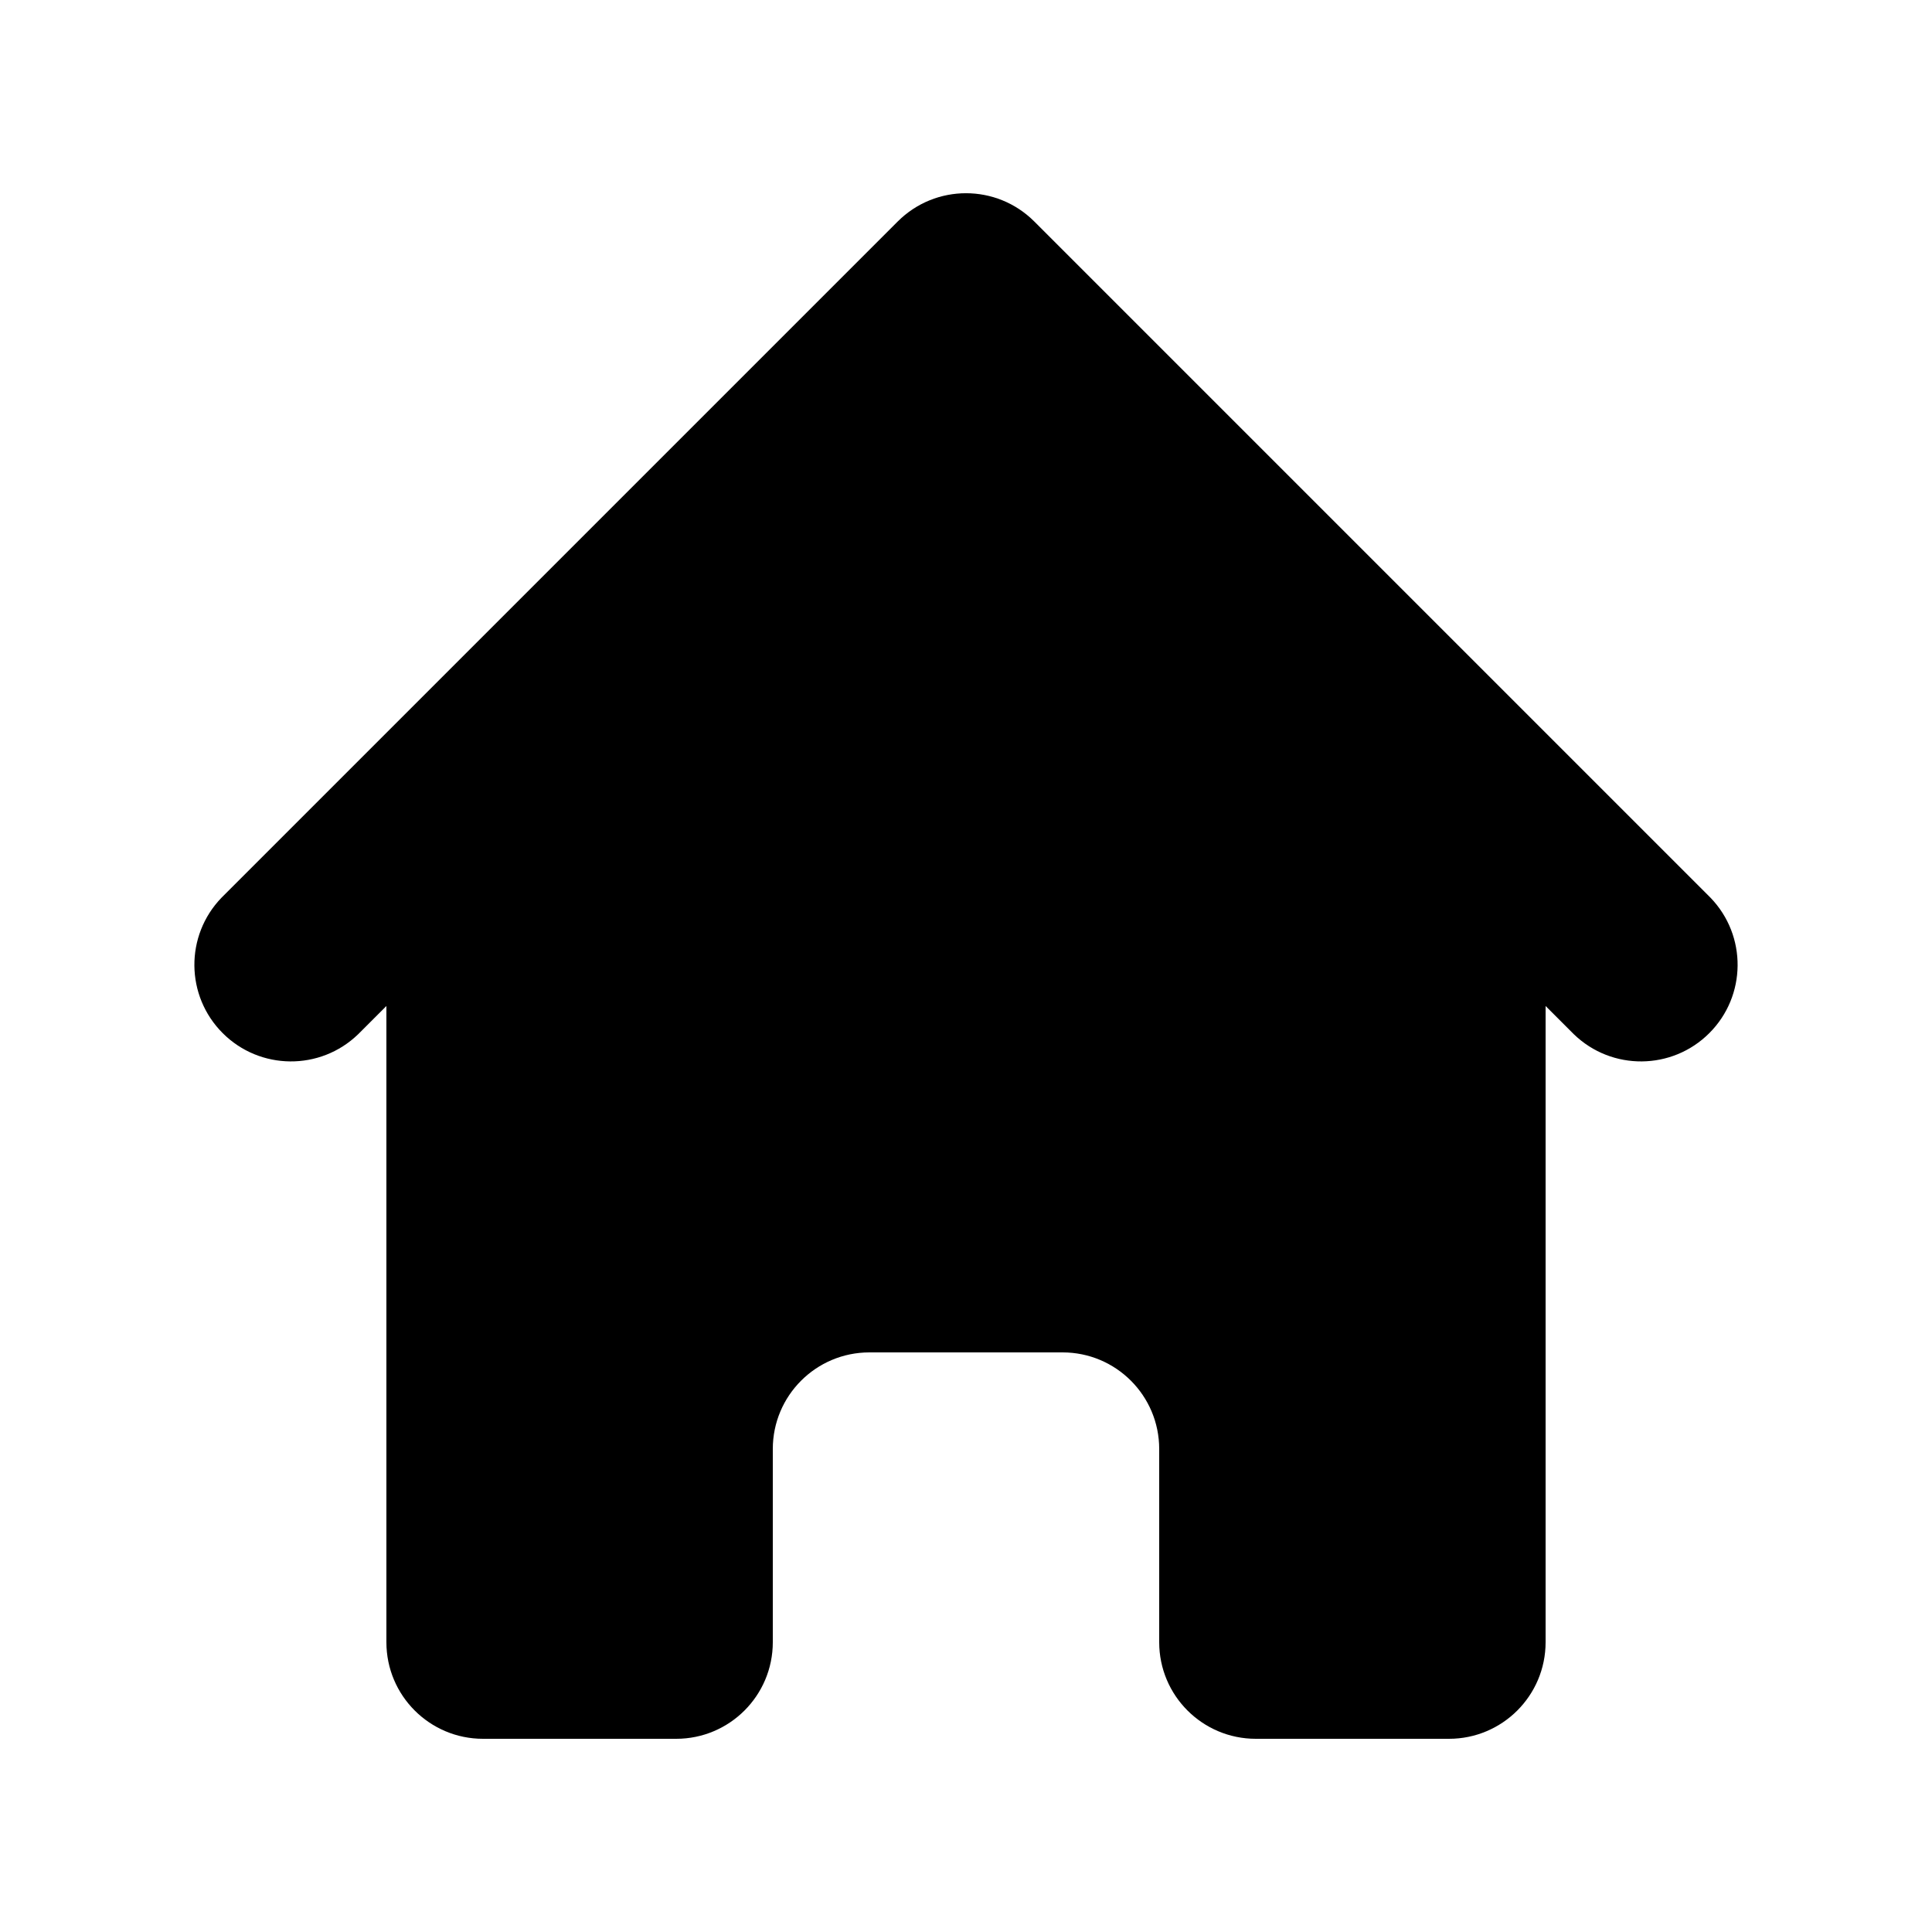
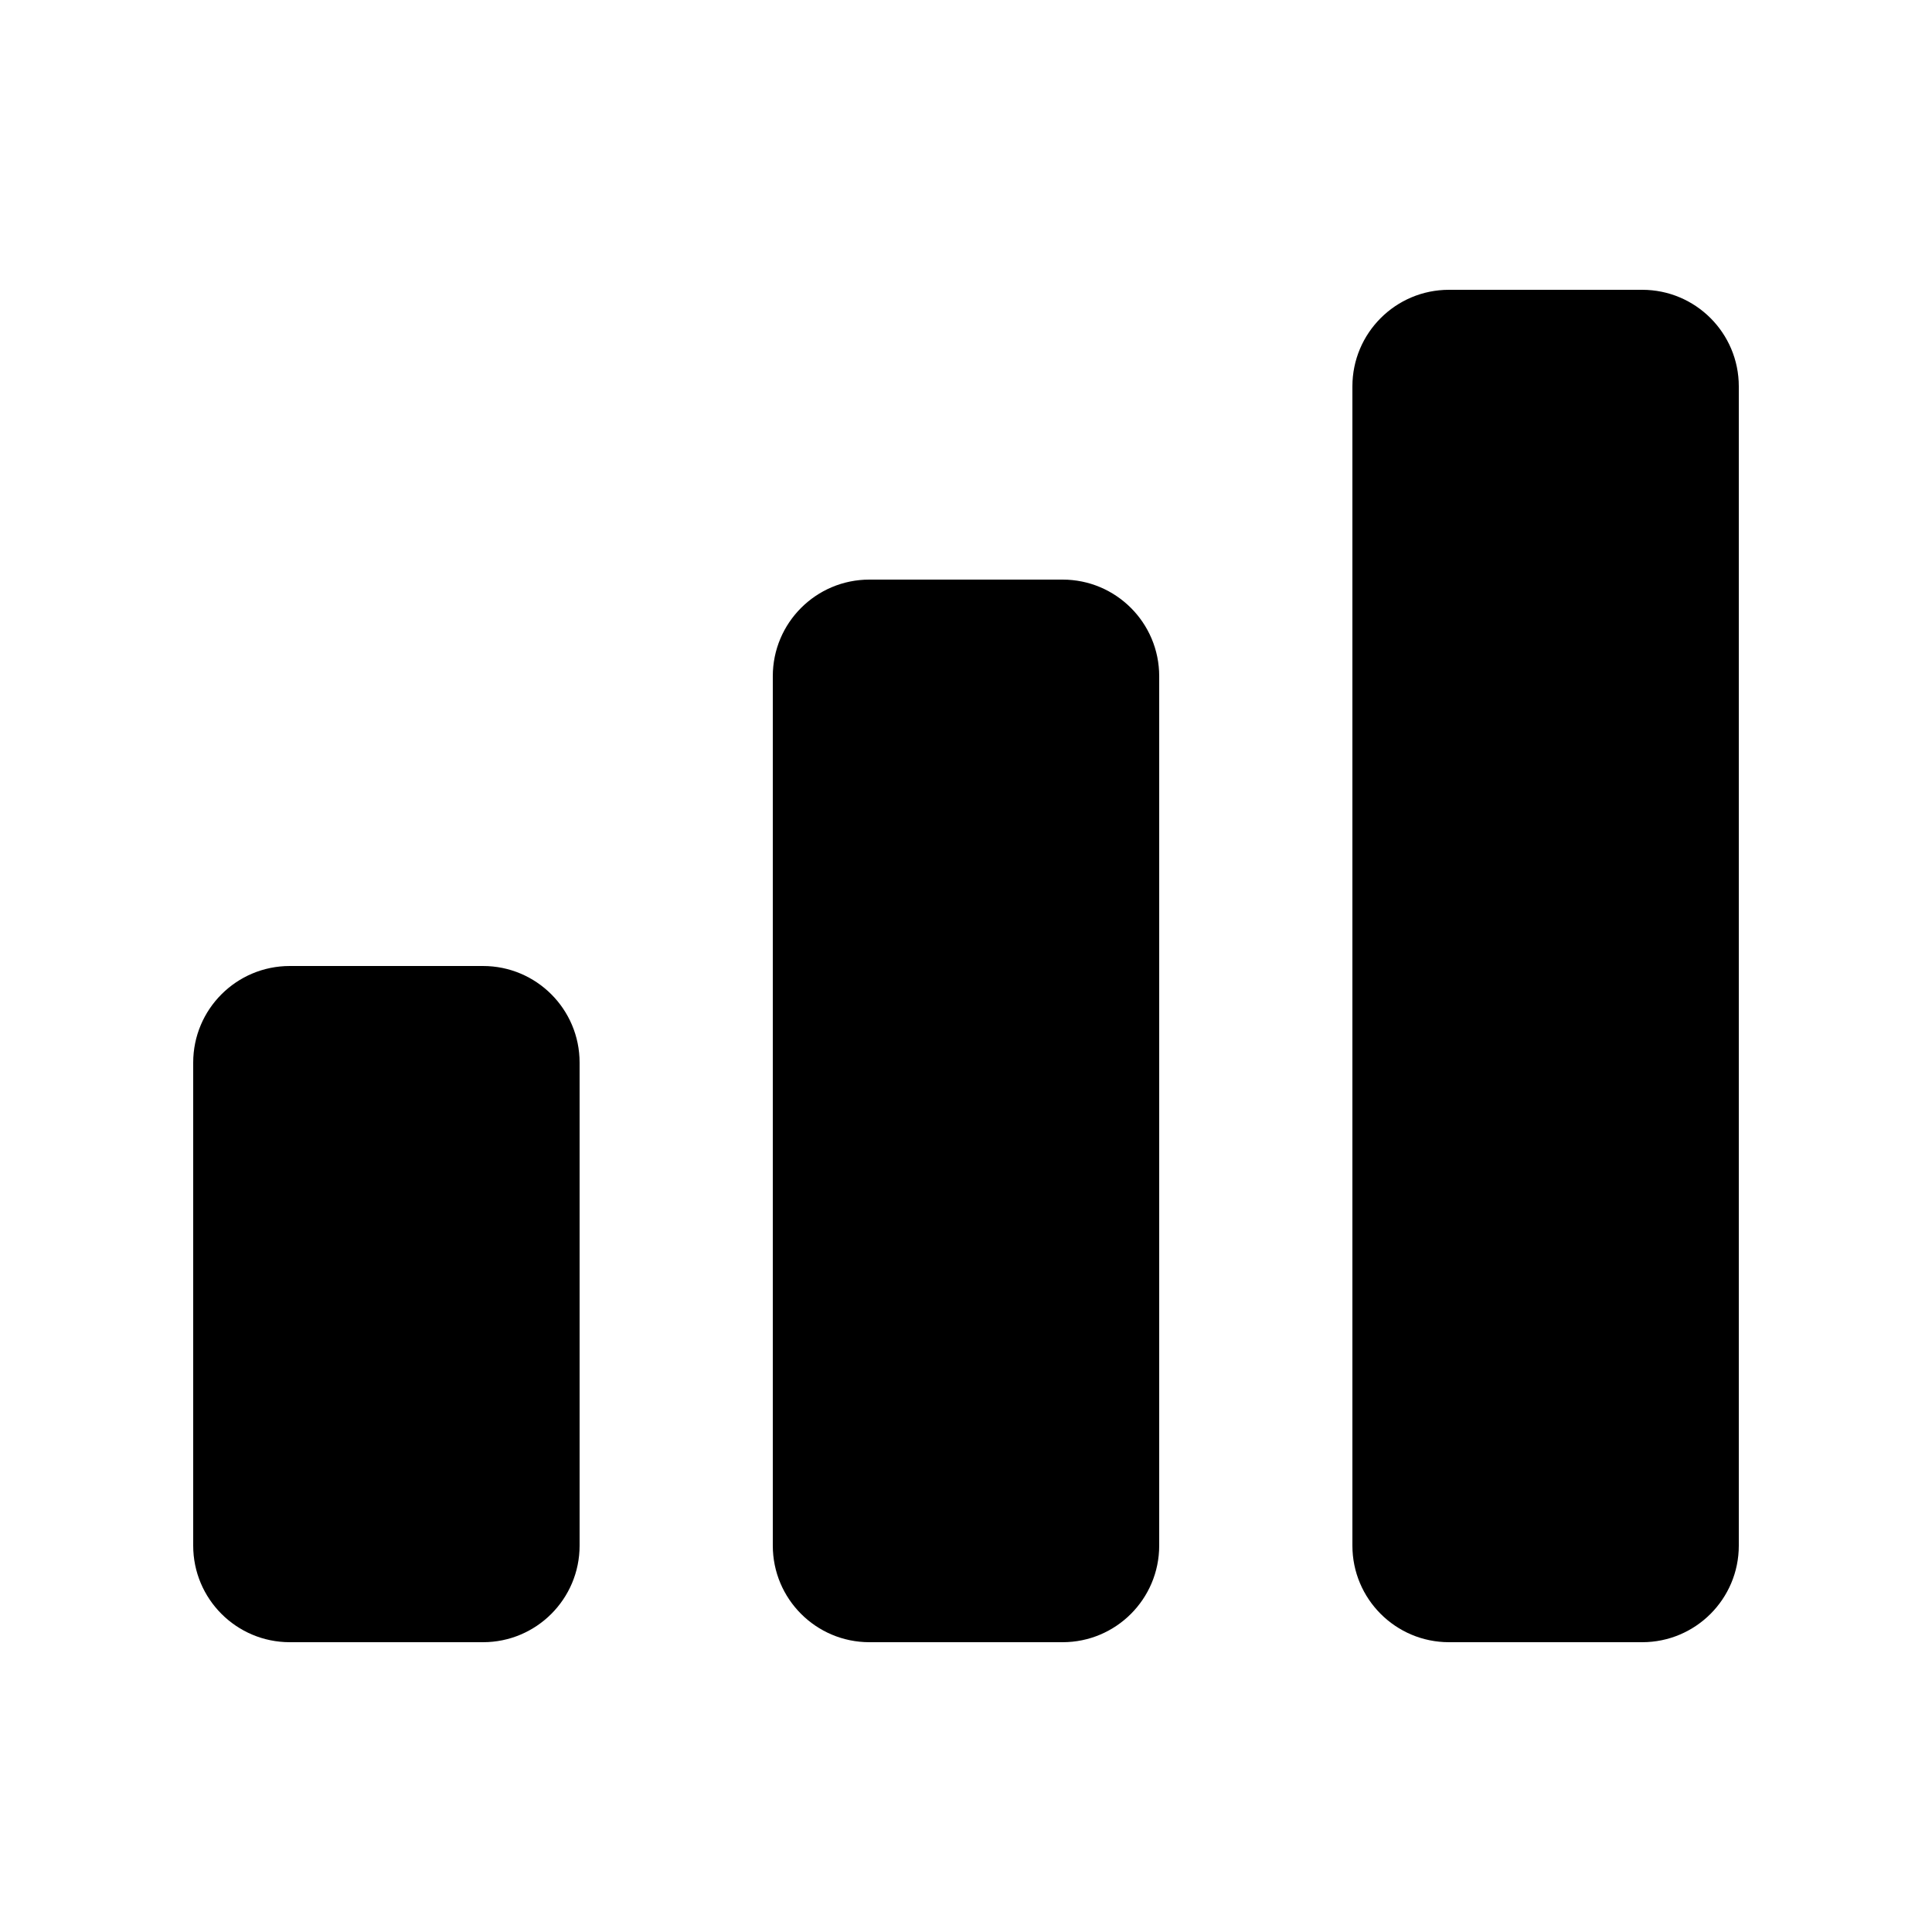
<svg xmlns="http://www.w3.org/2000/svg" width="20" height="20" viewBox="0 0 20 20" fill="currentColor">
-   <path d="M10.707 2.293a1 1 0 00-1.414 0l-7 7a1 1 0 001.414 1.414L4 10.414V17a1 1 0 001 1h2a1 1 0 001-1v-2a1 1 0 011-1h2a1 1 0 011 1v2a1 1 0 001 1h2a1 1 0 001-1v-6.586l.293.293a1 1 0 001.414-1.414l-7-7z" />
+   <path d="M2 11a1 1 0 011-1h2a1 1 0 011 1v5a1 1 0 01-1 1H3a1 1 0 01-1-1v-5zM8 7a1 1 0 011-1h2a1 1 0 011 1v9a1 1 0 01-1 1H9a1 1 0 01-1-1V7zM14 4a1 1 0 011-1h2a1 1 0 011 1v12a1 1 0 01-1 1h-2a1 1 0 01-1-1V4z" />
</svg>
